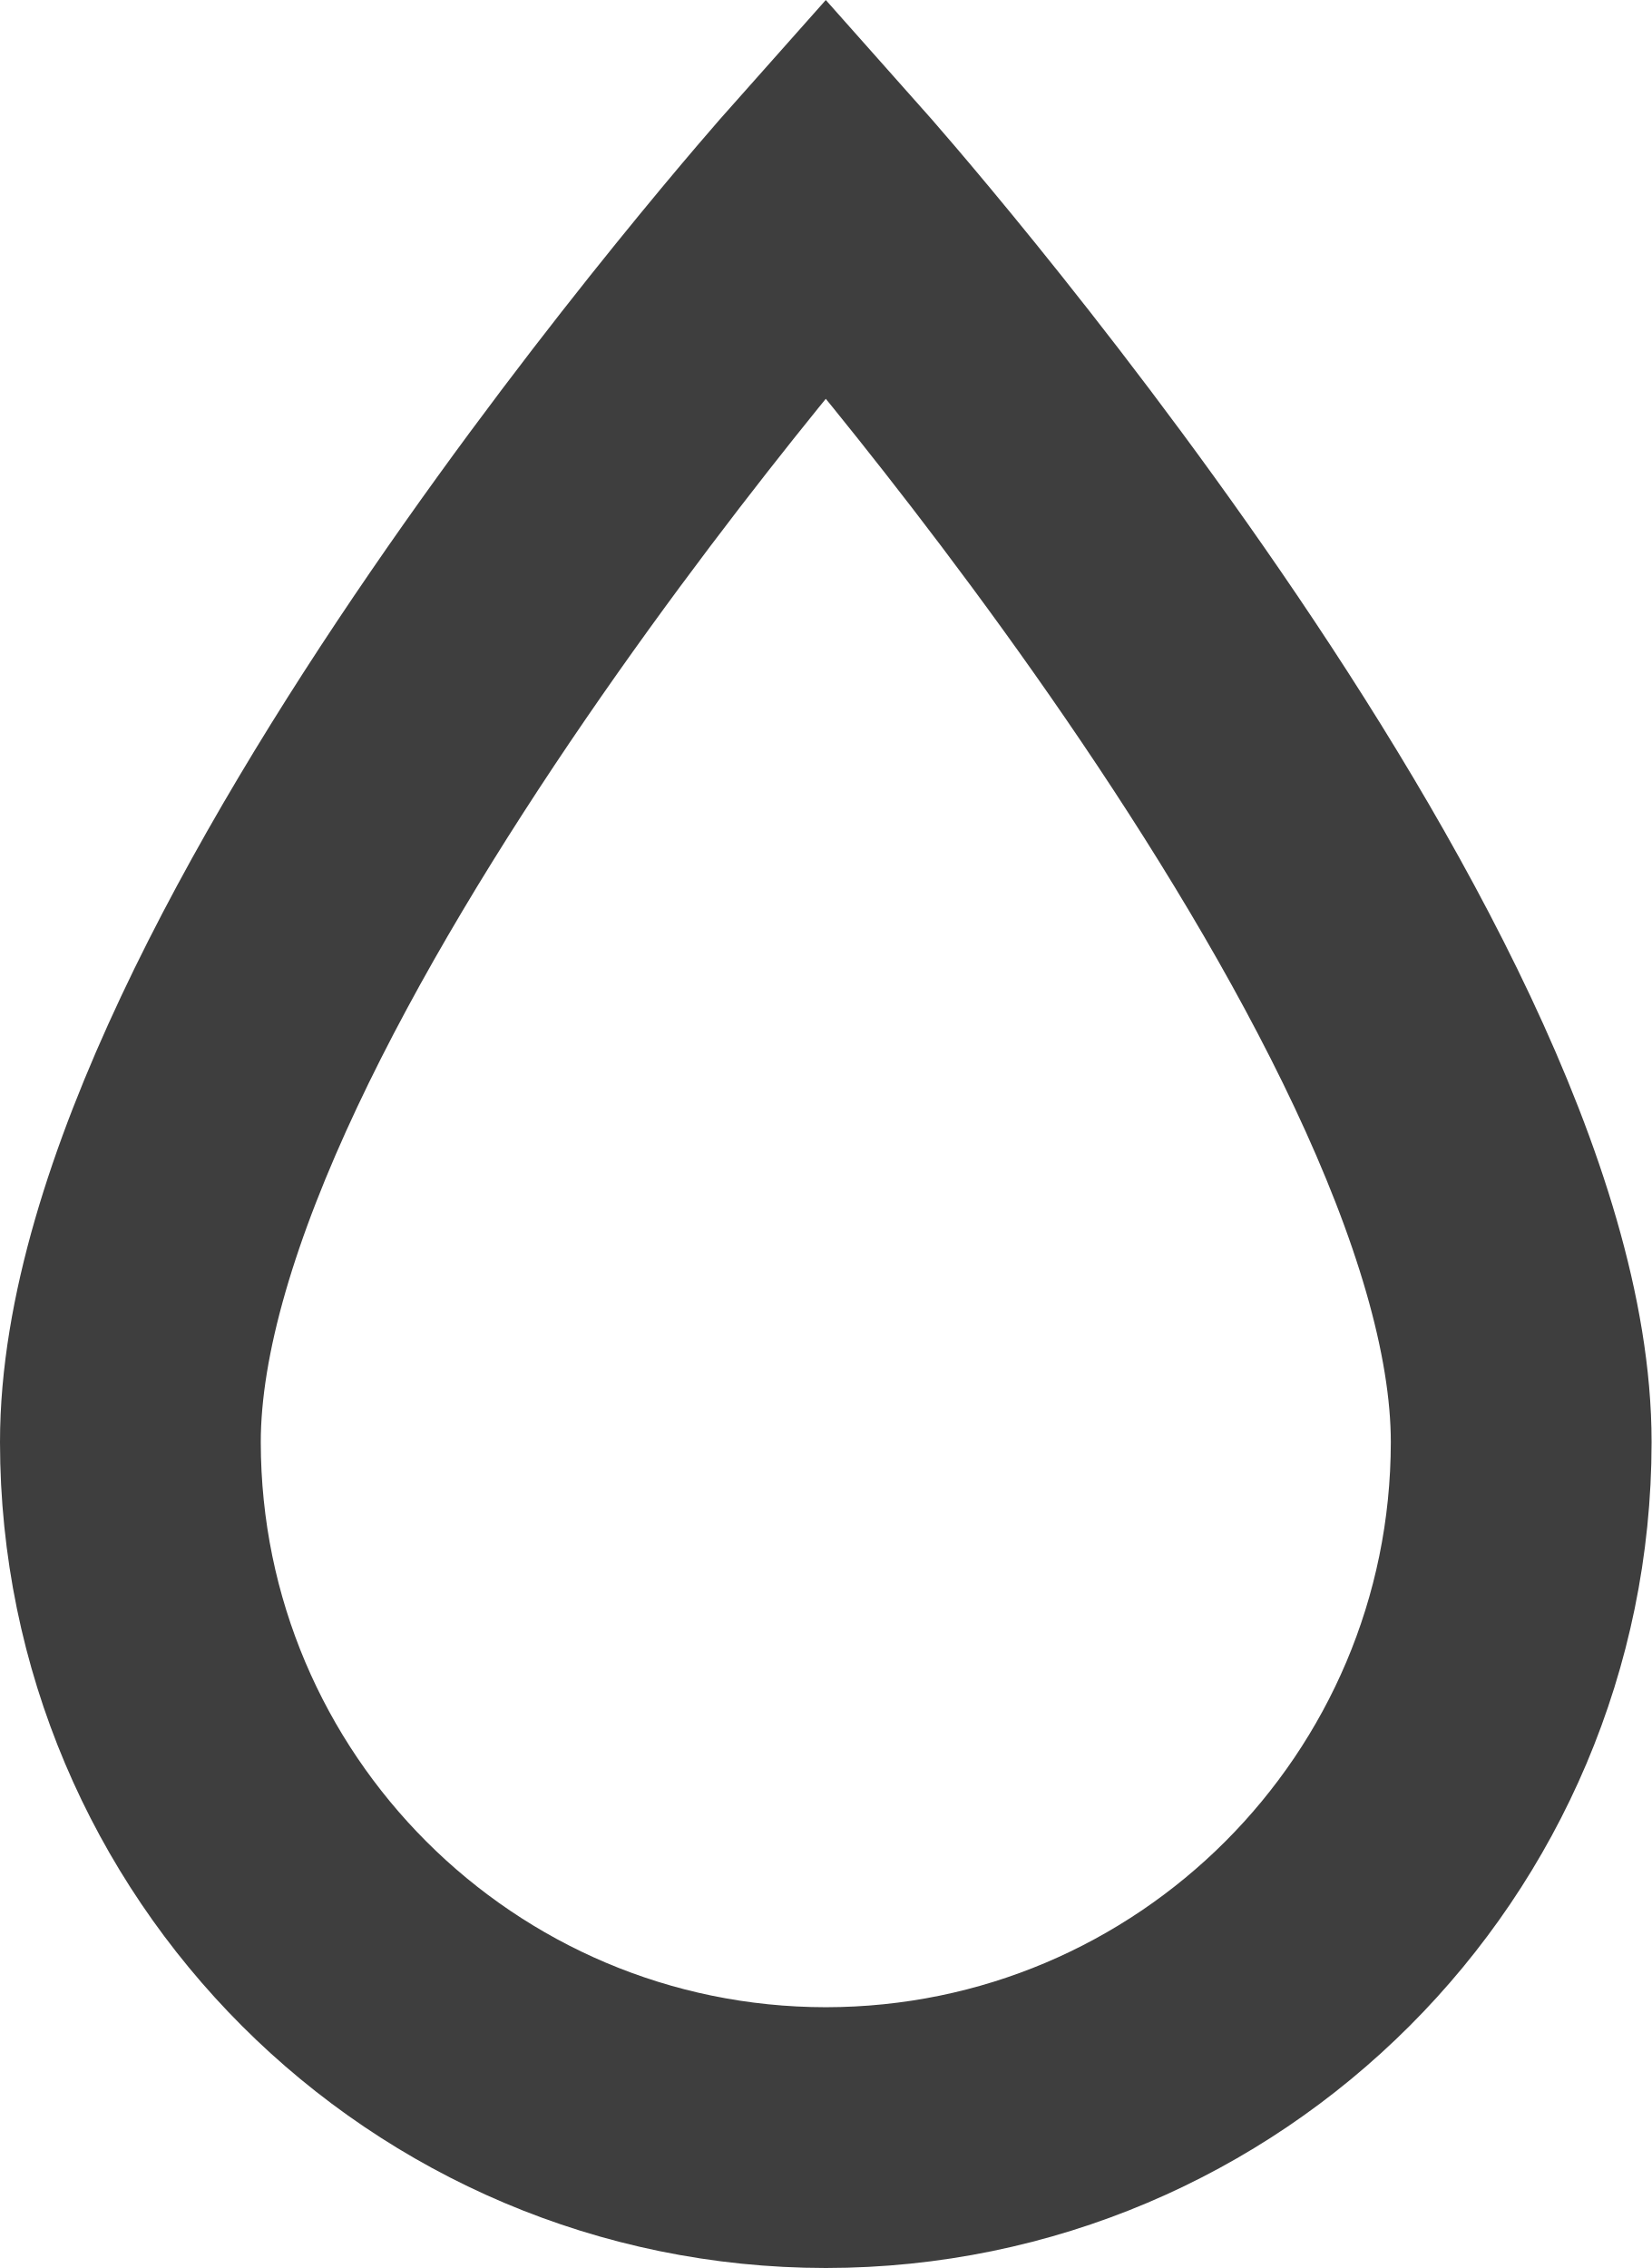
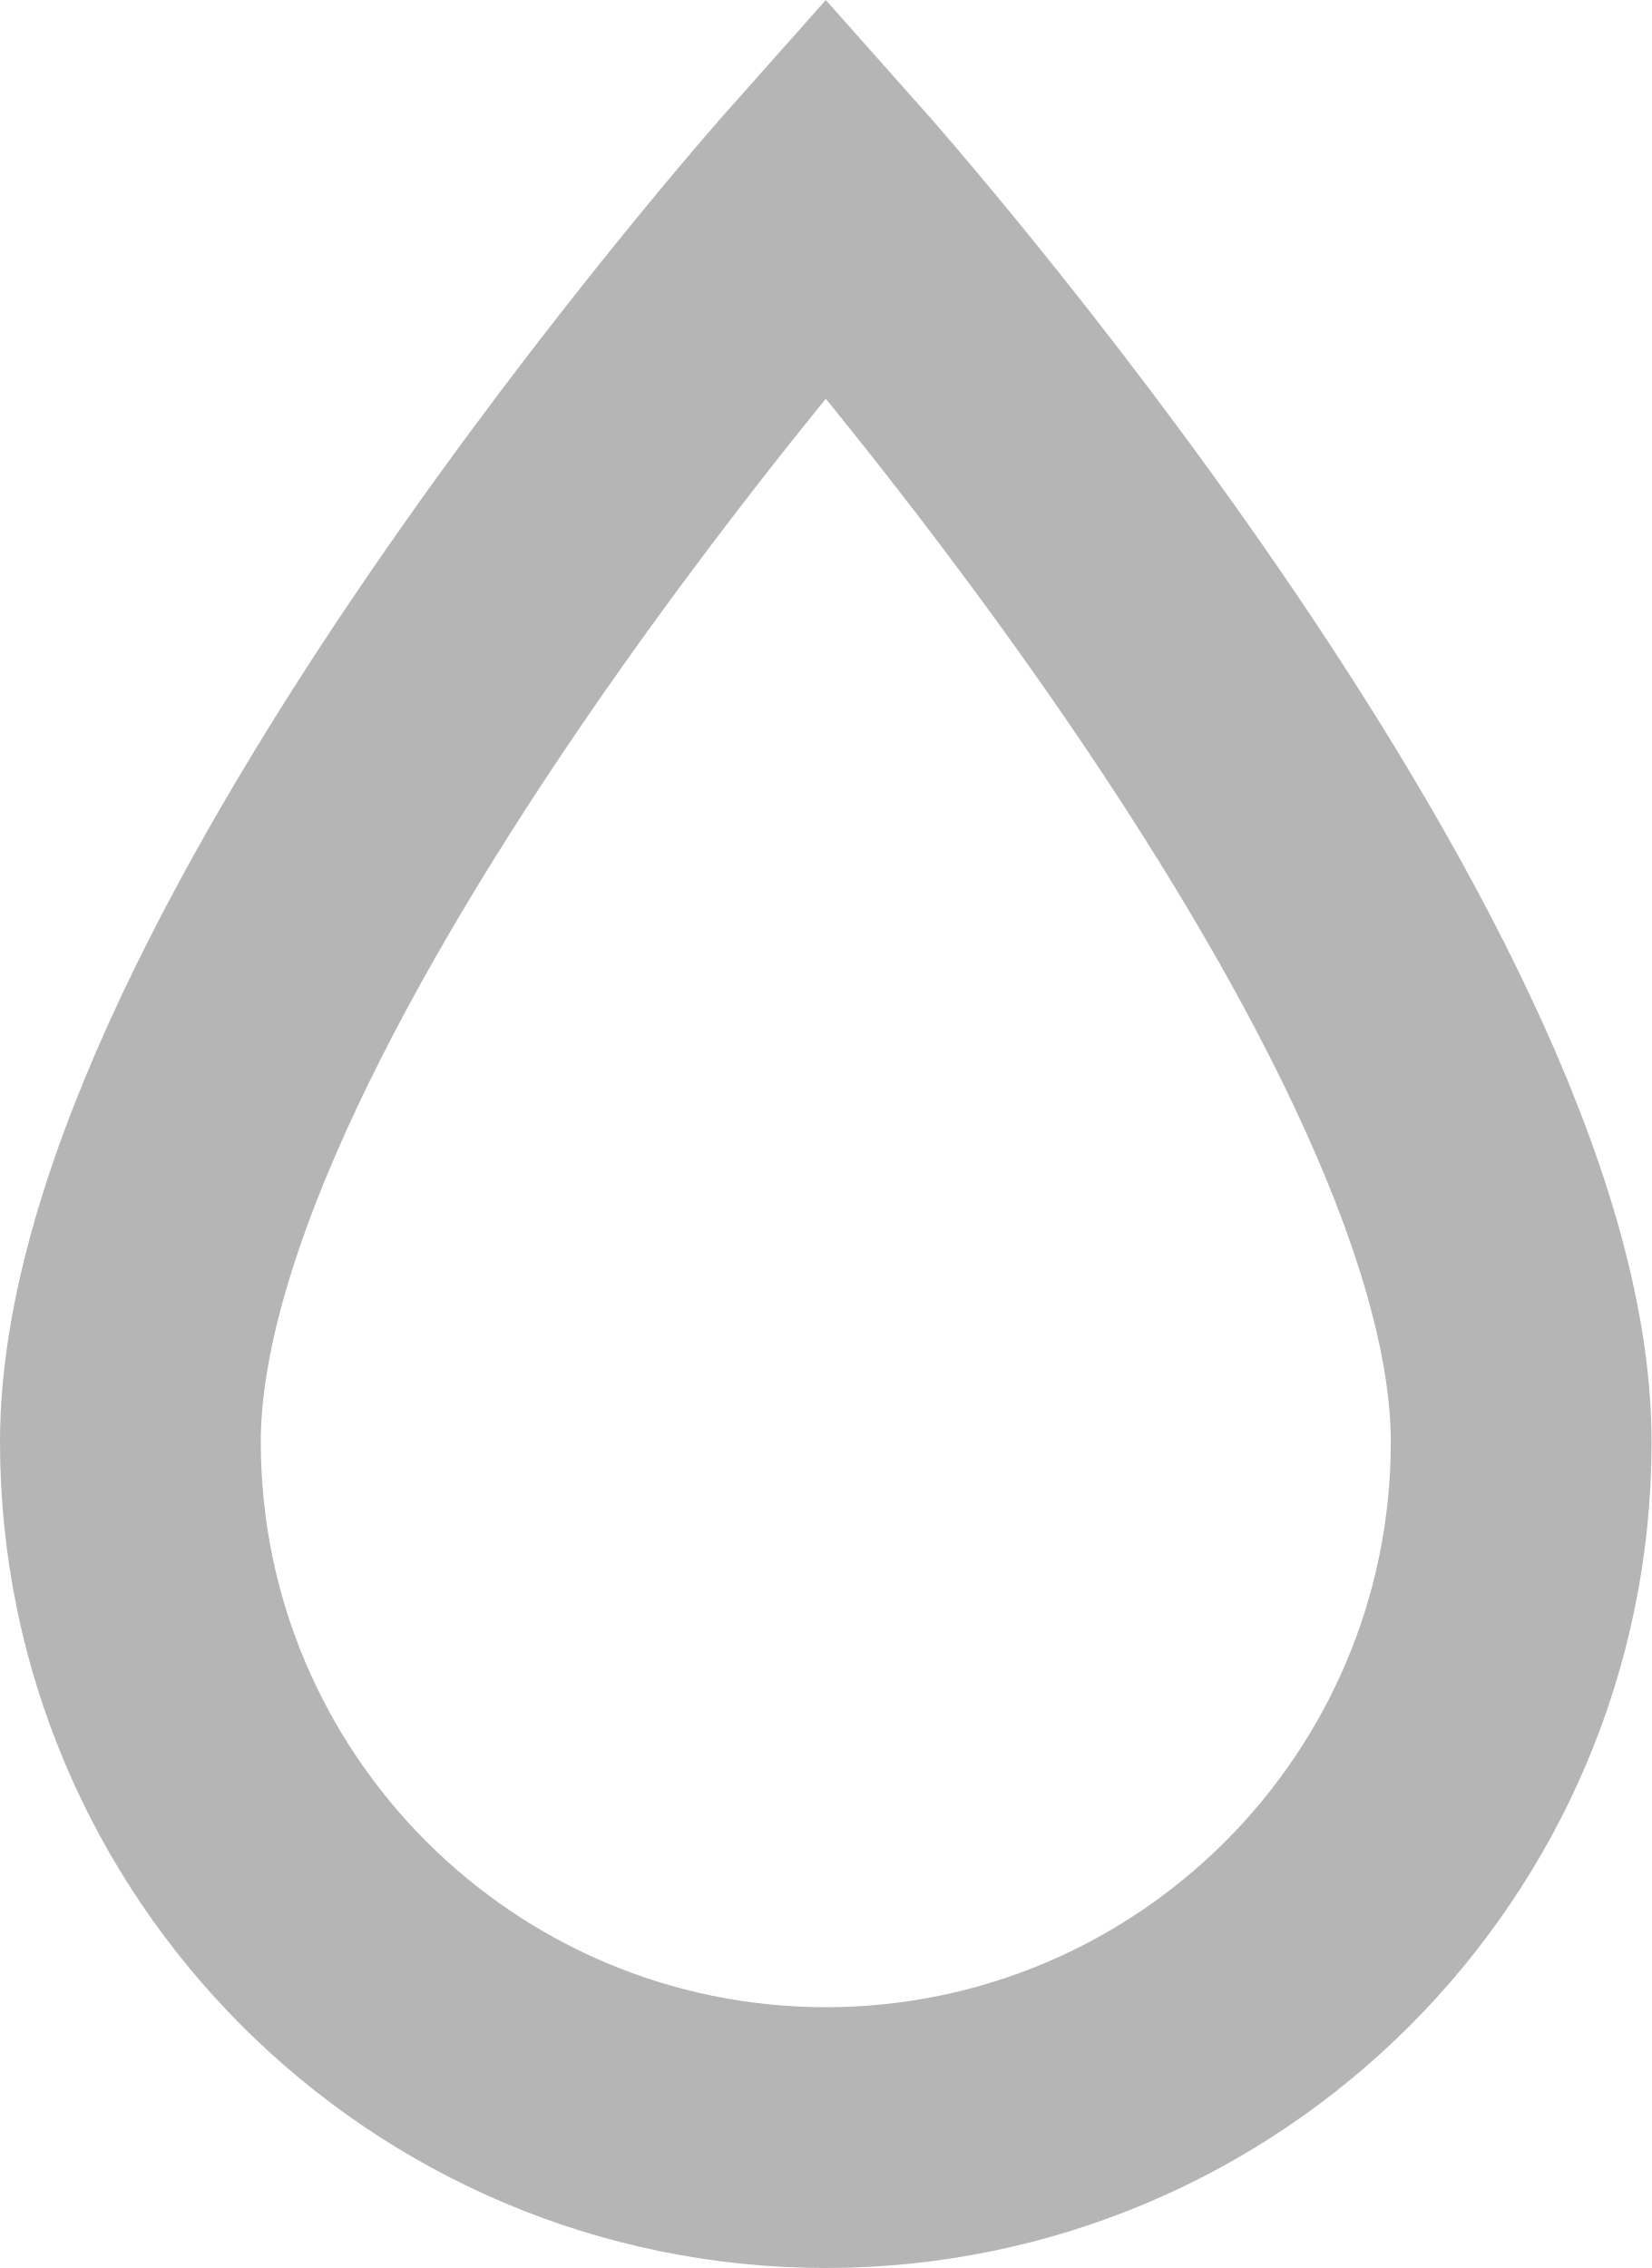
<svg xmlns="http://www.w3.org/2000/svg" height="26.091" viewBox="0 0 19 26.091" width="19">
  <defs>
    <style>.water-icon {
      fill: none;
-       stroke: #3e3e3e;
+       stroke: #B5B5B5;
      stroke-width: 3px;
    }</style>
  </defs>
  <path class="water-icon" d="M14,25.583a8.006,8.006,0,0,1-8-8C6,12.25,14,3.25,14,3.25s8,9,8,14.333A8.006,8.006,0,0,1,14,25.583Z" transform="translate(-4.5 -0.992)" />
</svg>
